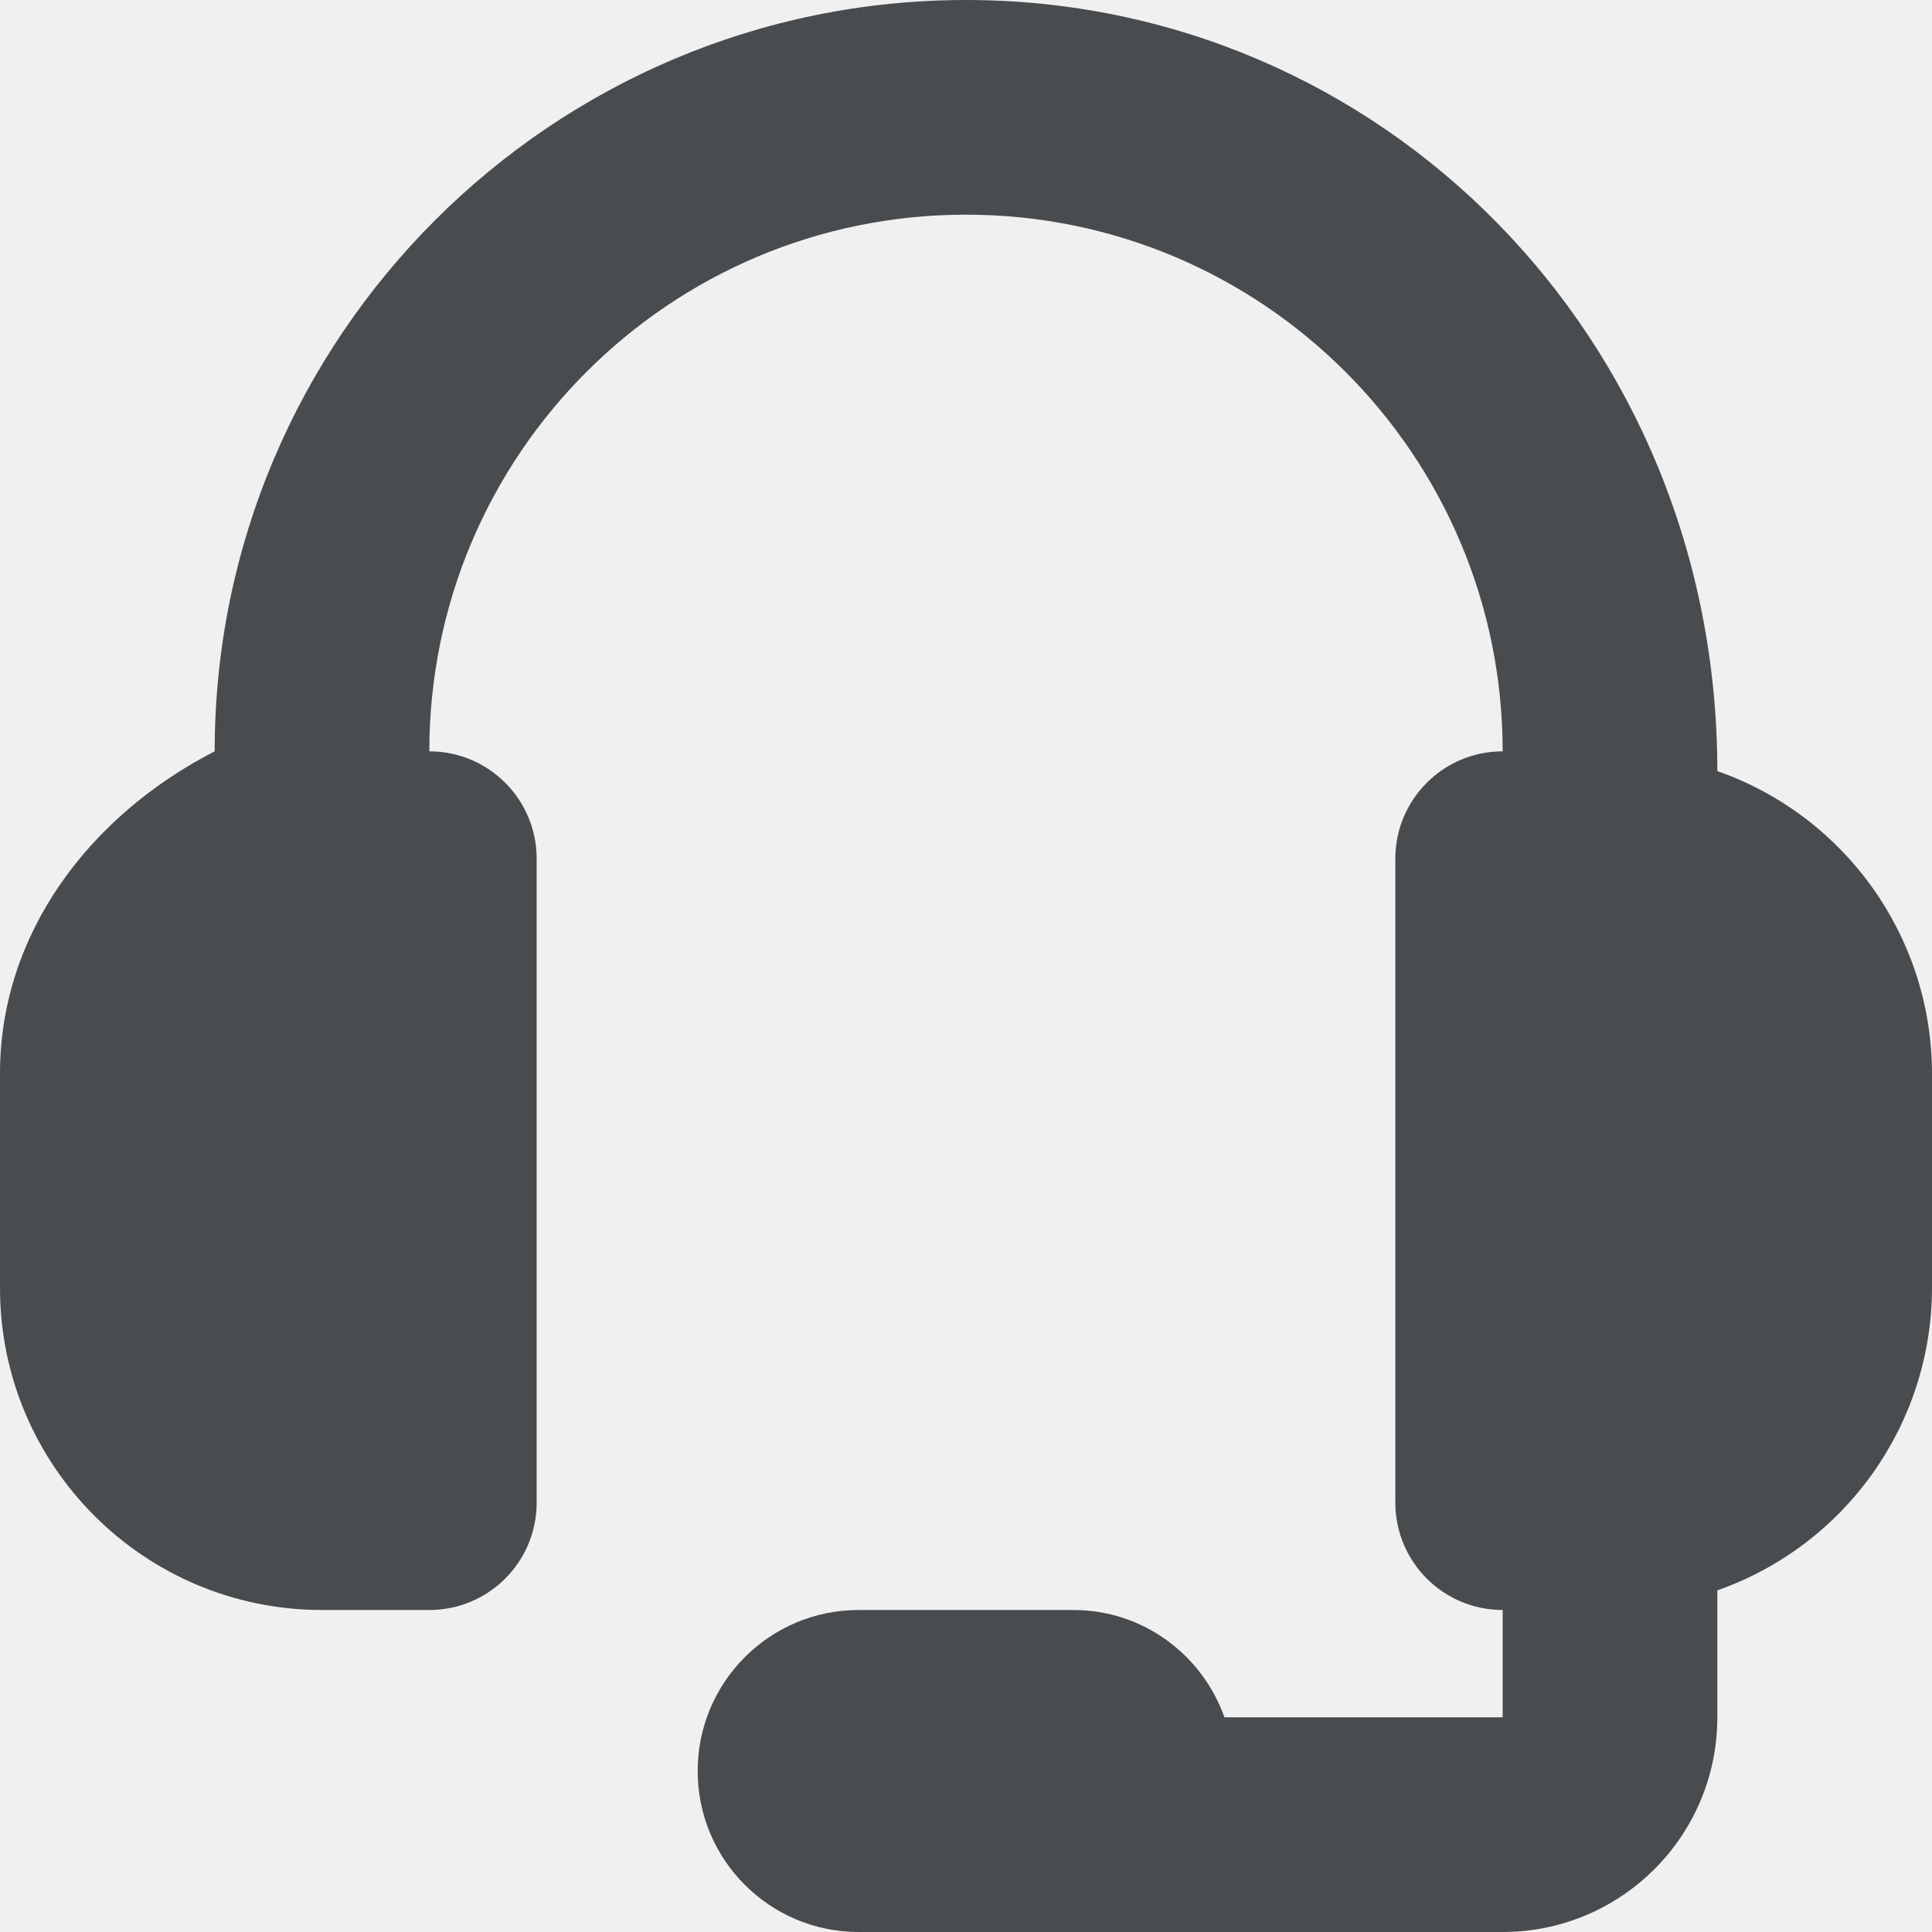
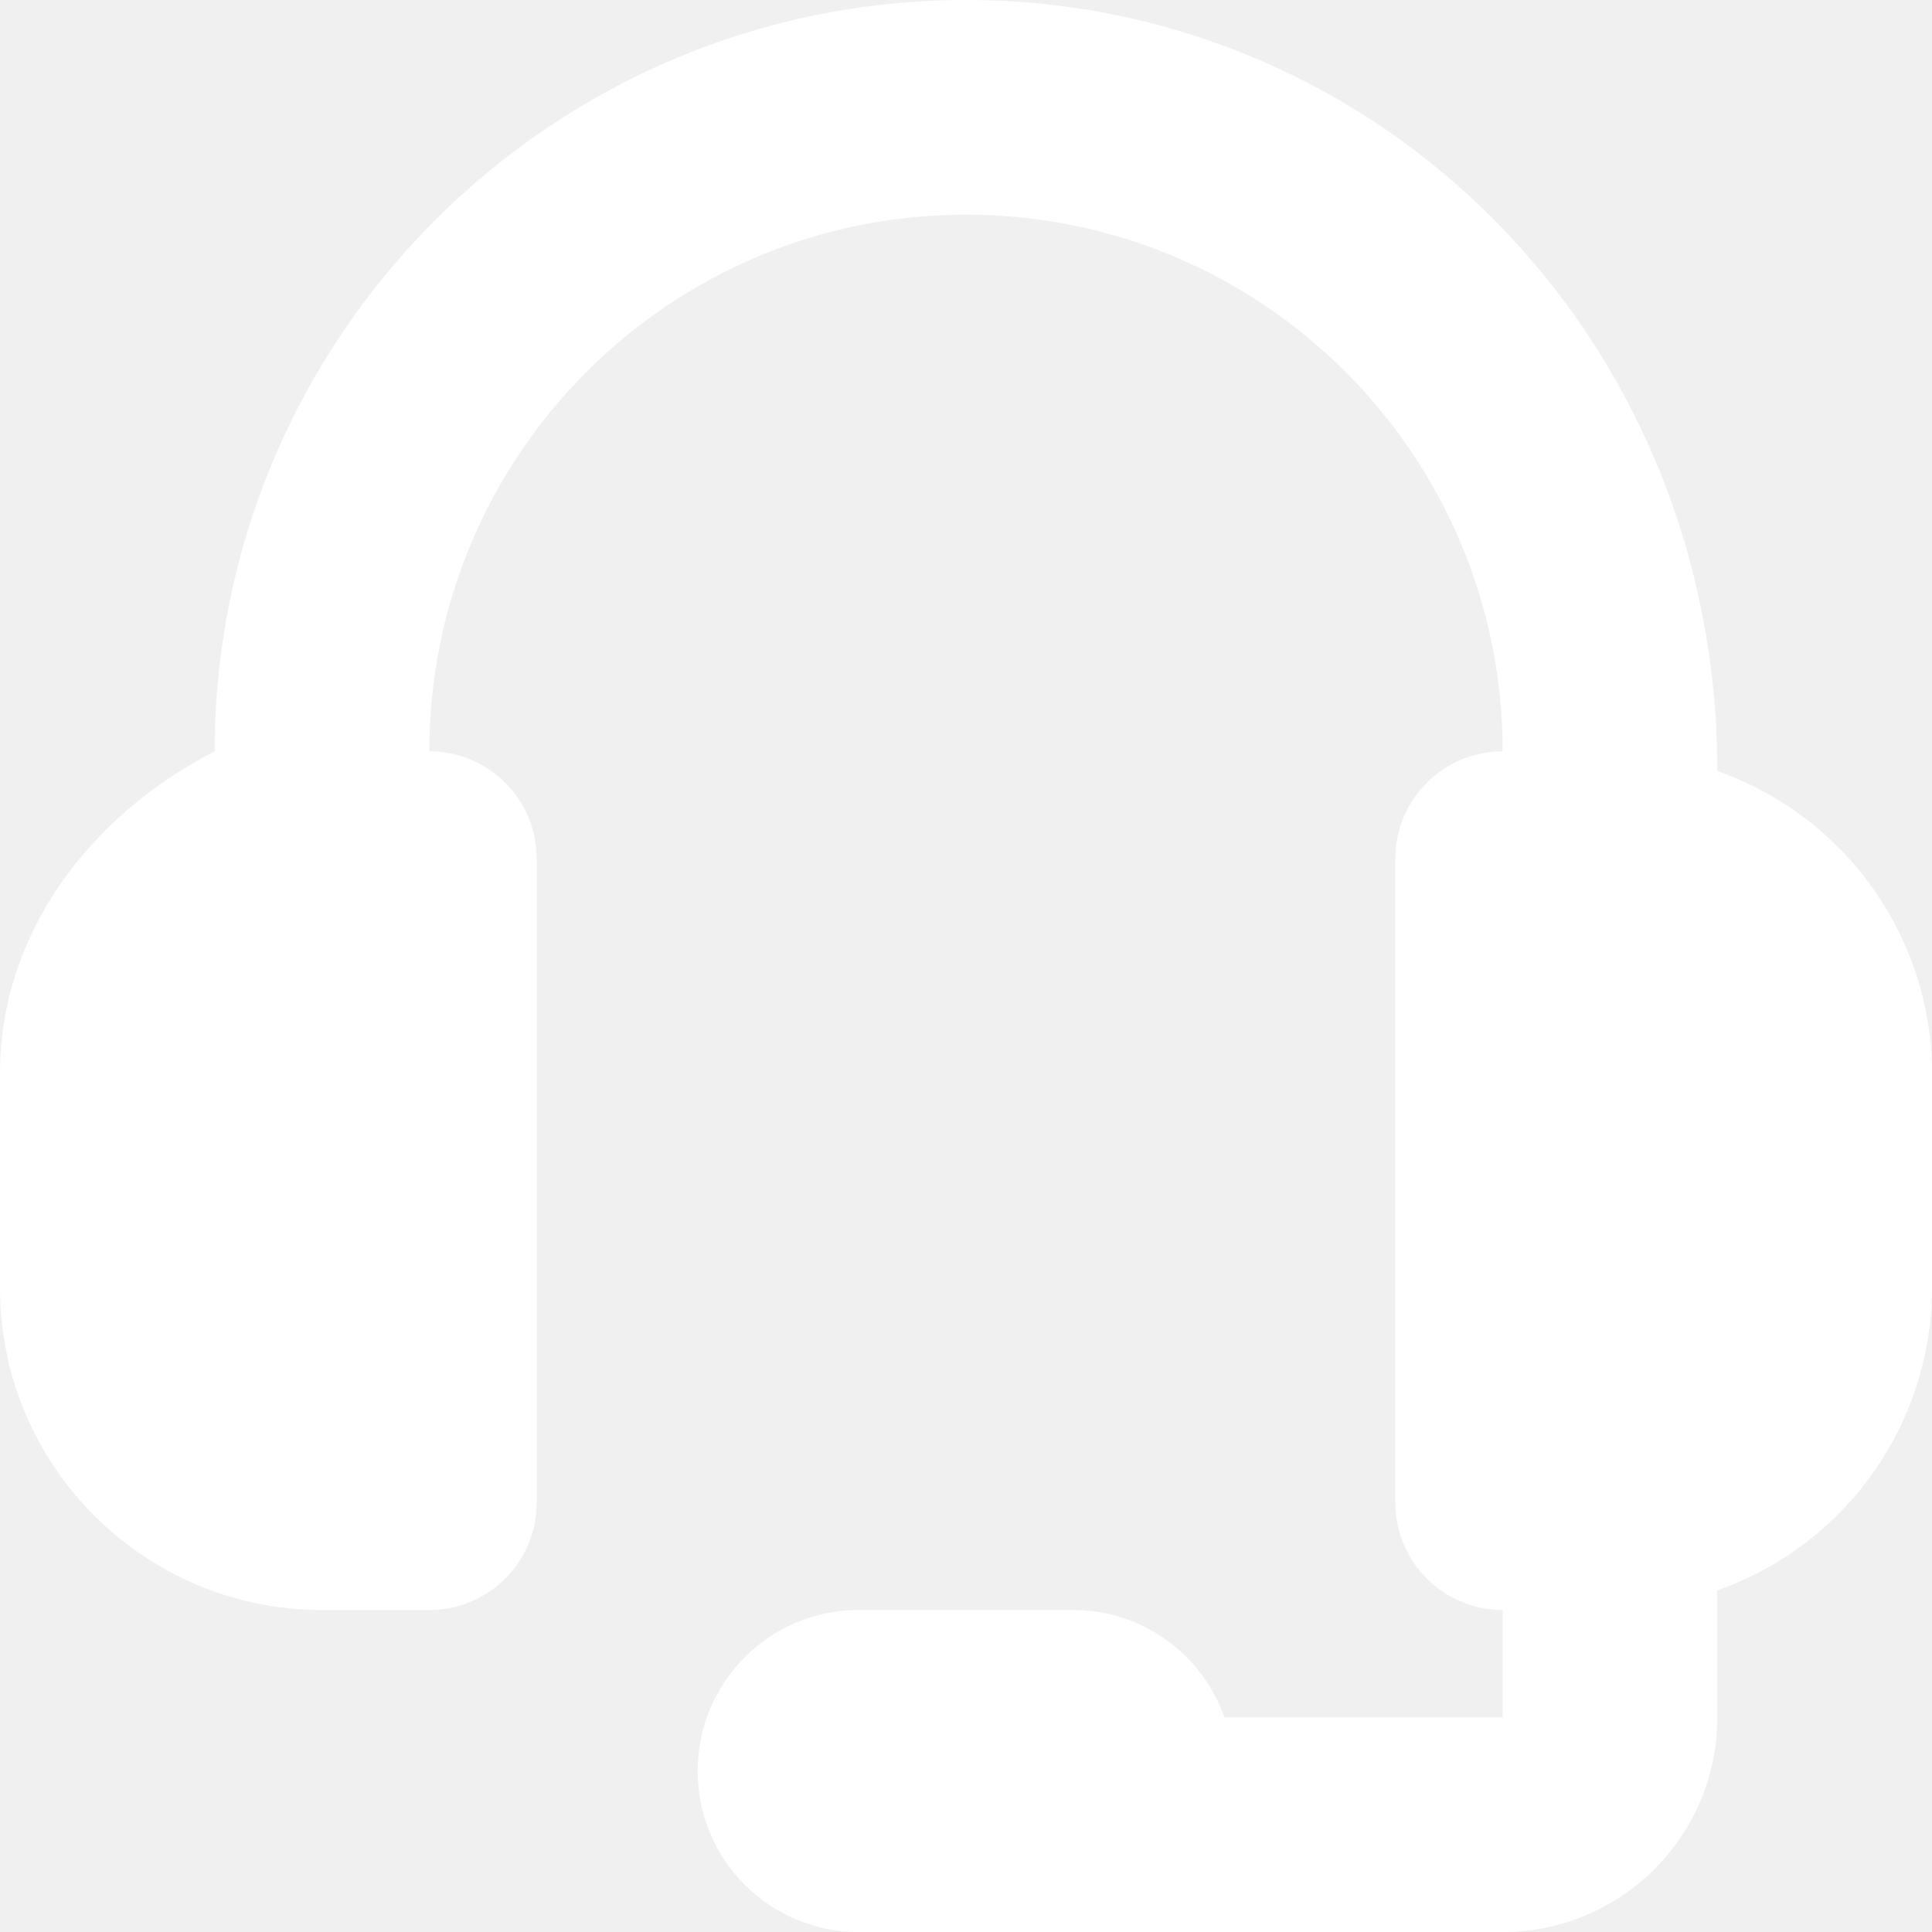
<svg xmlns="http://www.w3.org/2000/svg" width="800px" height="800px" viewBox="0 0 18 18">
-   <path d="M16 7.184C16 3.14 12.86 0 9 0S2 3.14 2 7c-1.163.597-2 1.696-2 3v2a3 3 0 0 0 3 3h1a1 1 0 0 0 1-1V8a1 1 0 0 0-1-1 5 5 0 0 1 10 0 1 1 0 0 0-1 1v6a1 1 0 0 0 1 1v1h-2.592c-.206-.581-.756-1-1.408-1H8a1.5 1.5 0 0 0 0 3h6a2 2 0 0 0 2-2v-1.183A2.992 2.992 0 0 0 18 12v-2a2.99 2.99 0 0 0-2-2.816L-7 62" fill="#494c4e" fill-rule="evenodd" />
+   <path d="M16 7.184C16 3.14 12.86 0 9 0S2 3.14 2 7c-1.163.597-2 1.696-2 3v2a3 3 0 0 0 3 3h1a1 1 0 0 0 1-1V8a1 1 0 0 0-1-1 5 5 0 0 1 10 0 1 1 0 0 0-1 1v6a1 1 0 0 0 1 1v1h-2.592c-.206-.581-.756-1-1.408-1H8a1.5 1.5 0 0 0 0 3h6a2 2 0 0 0 2-2v-1.183A2.992 2.992 0 0 0 18 12v-2a2.99 2.99 0 0 0-2-2.816L-7 62" fill="#ffffff" fill-rule="evenodd" />
</svg>
